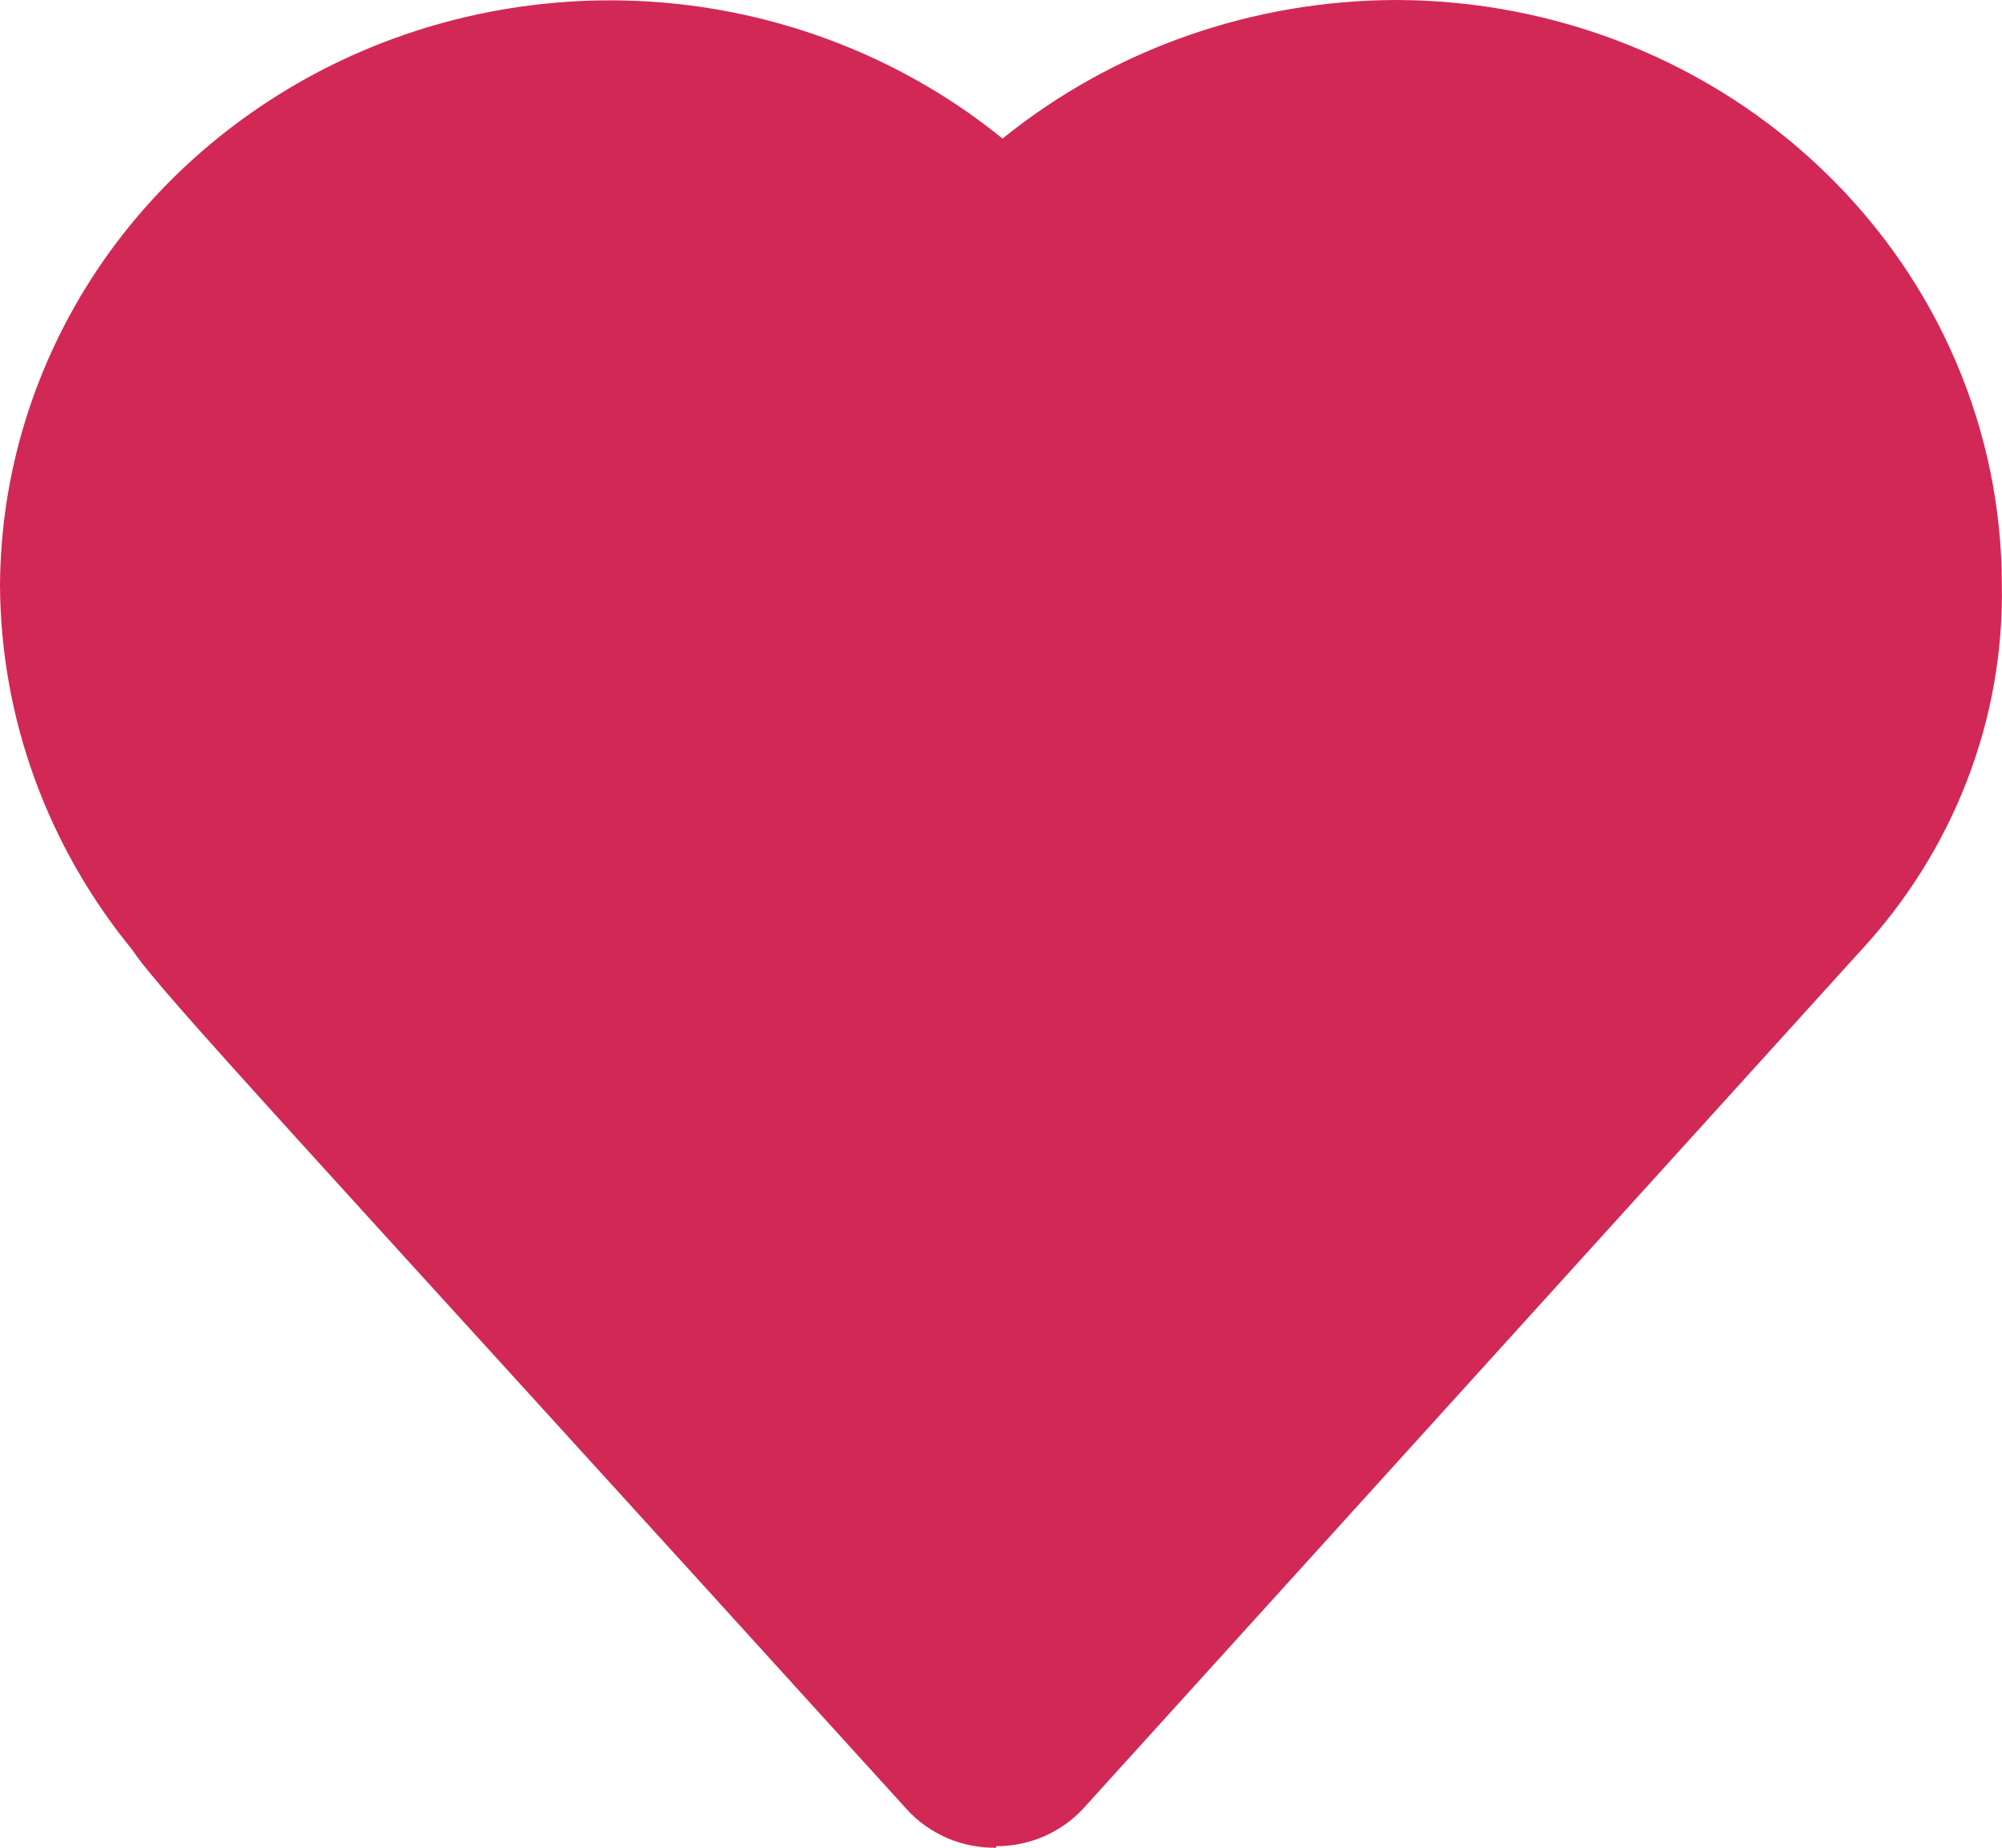
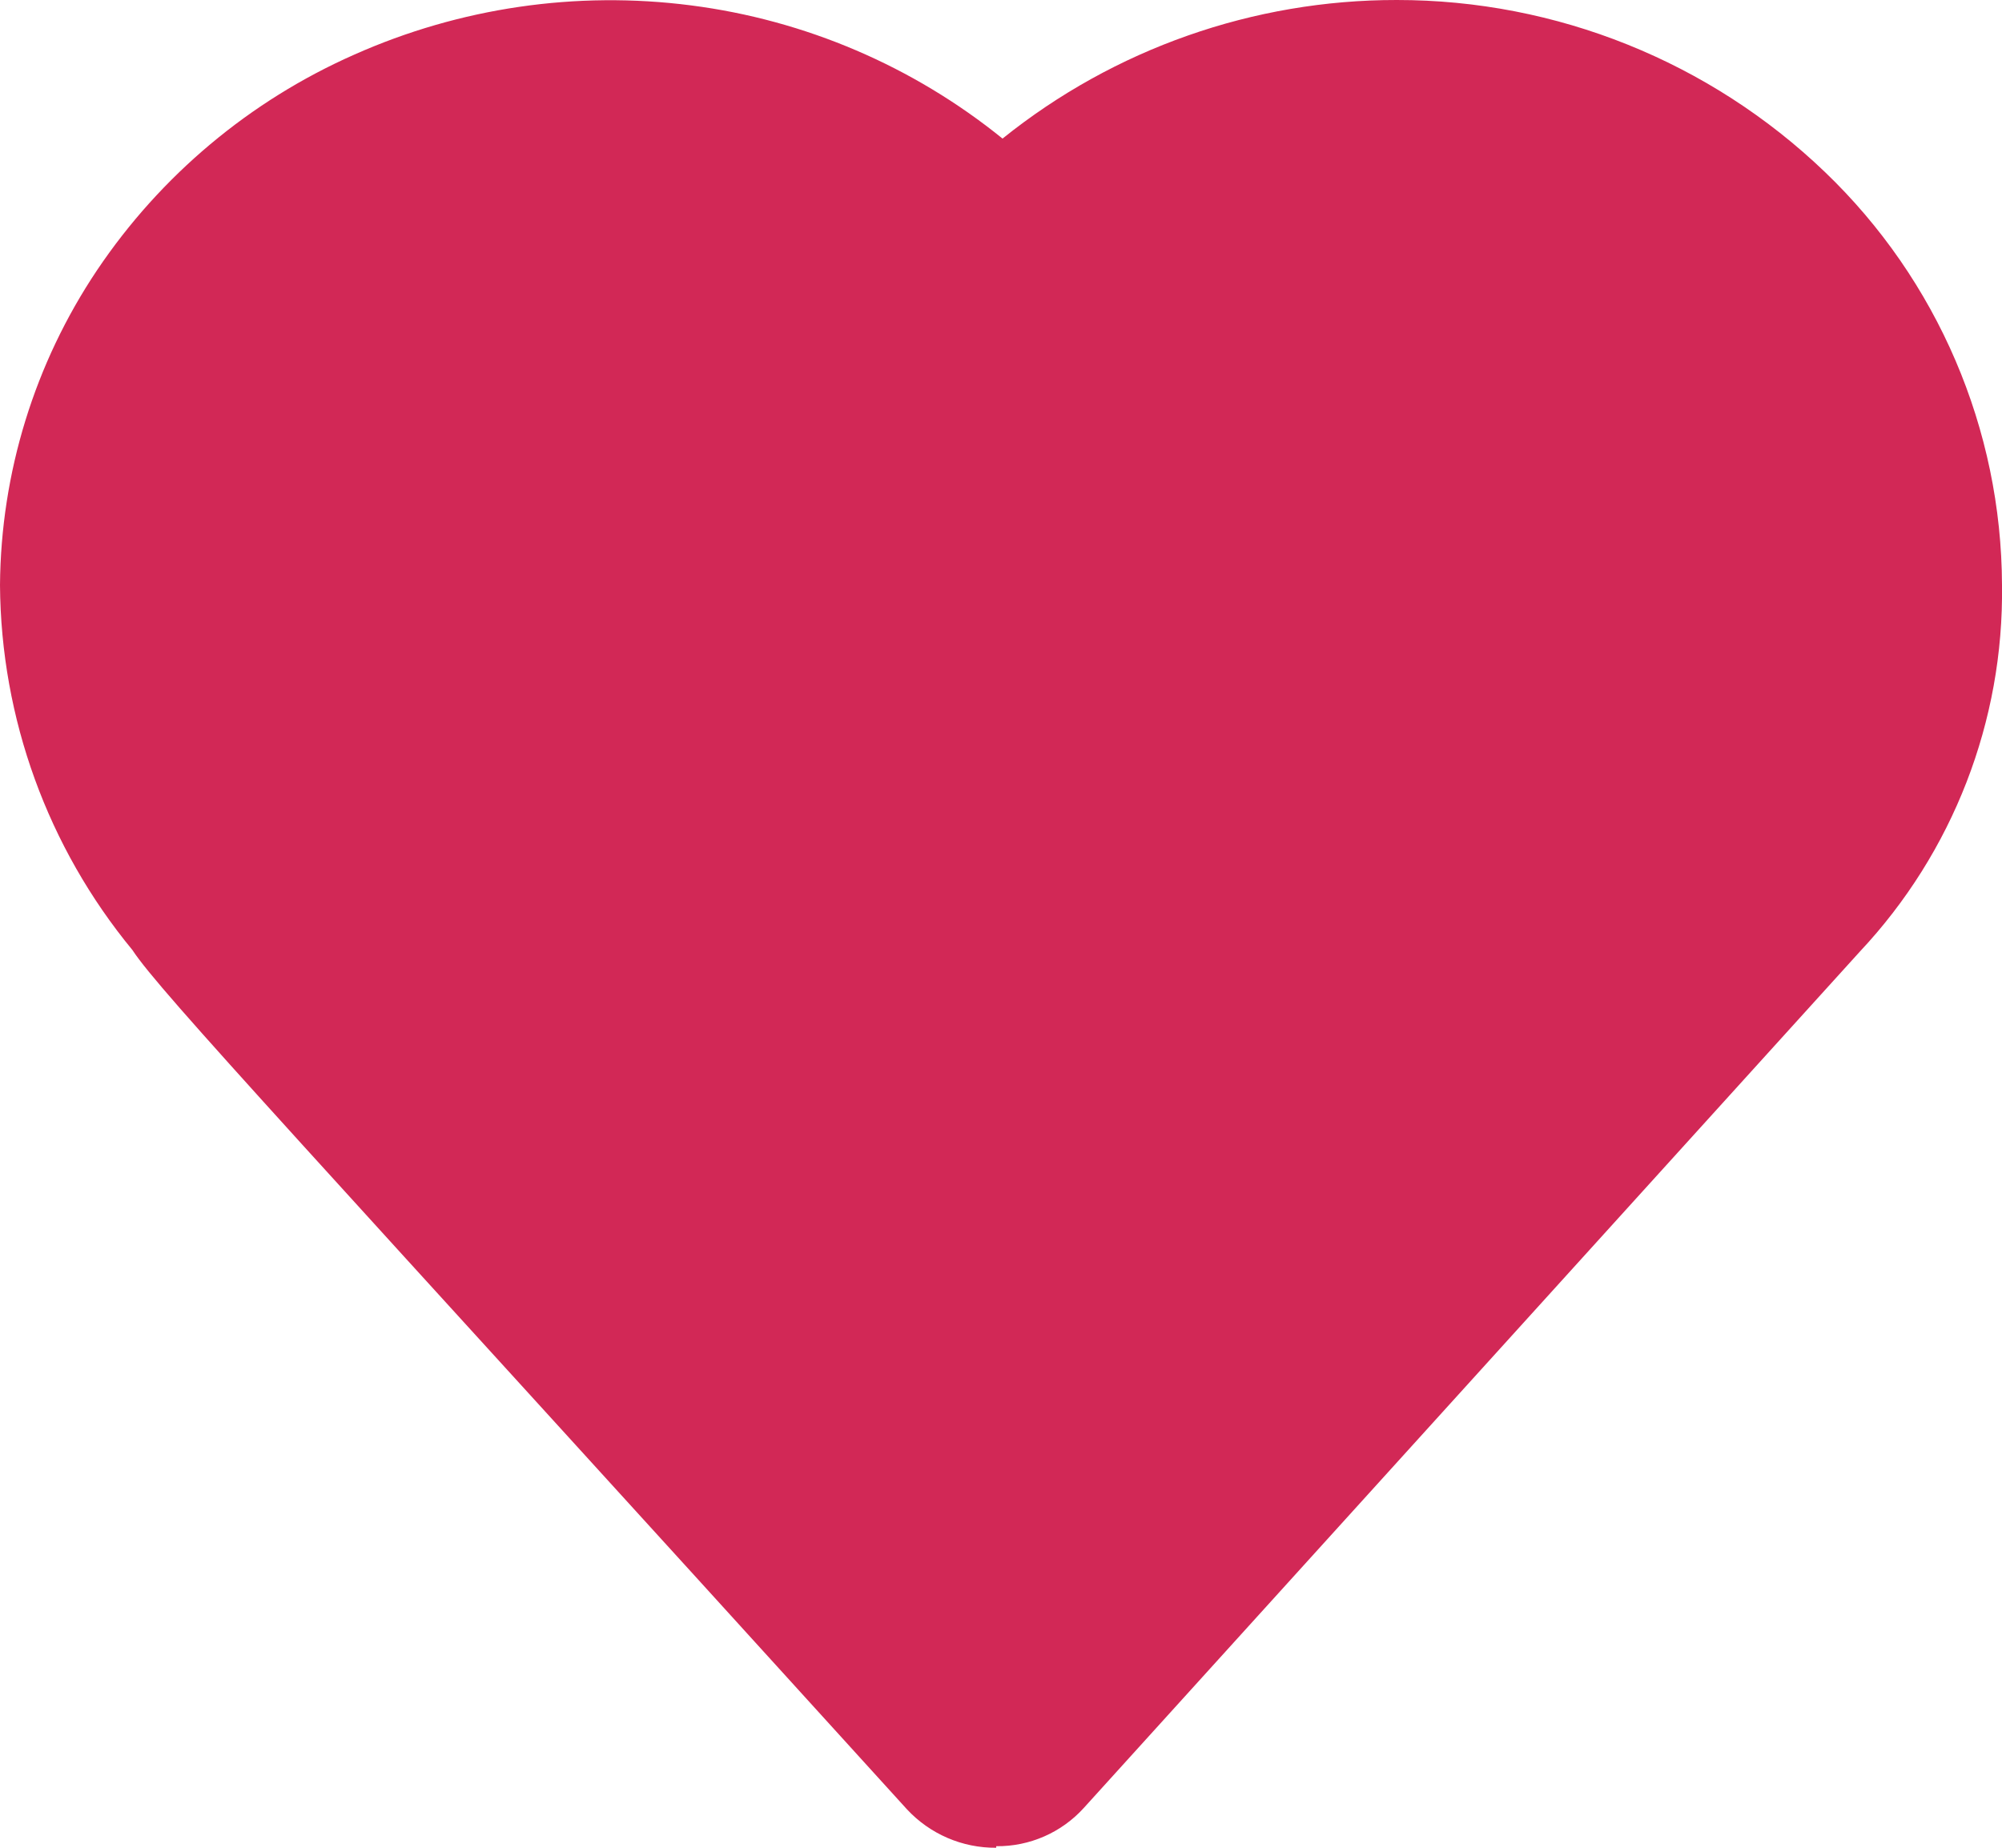
<svg xmlns="http://www.w3.org/2000/svg" width="13" height="12" viewBox="0 0 13 12" fill="none">
-   <path d="M6.469 12C6.359 12.001 6.25 11.98 6.15 11.937C6.05 11.893 5.96 11.83 5.888 11.75C1.959 7.42 1.037 6.44 0.86 6.17C0.307 5.495 0.004 4.661 0 3.8C0.004 3.074 0.223 2.365 0.63 1.754C1.038 1.144 1.617 0.659 2.3 0.354C2.983 0.05 3.742 -0.06 4.487 0.036C5.233 0.133 5.935 0.433 6.51 0.9C7.228 0.319 8.134 0.001 9.071 0C10.114 0.003 11.113 0.404 11.849 1.117C12.586 1.829 12.999 2.794 12.999 3.8C13.014 4.677 12.684 5.527 12.077 6.18L7.039 11.74C6.968 11.819 6.88 11.881 6.782 11.925C6.683 11.968 6.577 11.99 6.469 11.99V12Z" fill="#D22856" />
+   <path d="M6.469 12a.782.782 0 01-.58-.25C1.958 7.42 1.036 6.44.86 6.17A3.765 3.765 0 010 3.8a3.723 3.723 0 01.63-2.045A3.921 3.921 0 012.3.355a4.09 4.09 0 012.187-.32A4.031 4.031 0 016.51.9 4.08 4.08 0 019.07 0a4.013 4.013 0 012.78 1.117A3.733 3.733 0 0113 3.8a3.409 3.409 0 01-.923 2.38l-5.038 5.56a.757.757 0 01-.57.25V12z" fill="#D22856" />
</svg>
